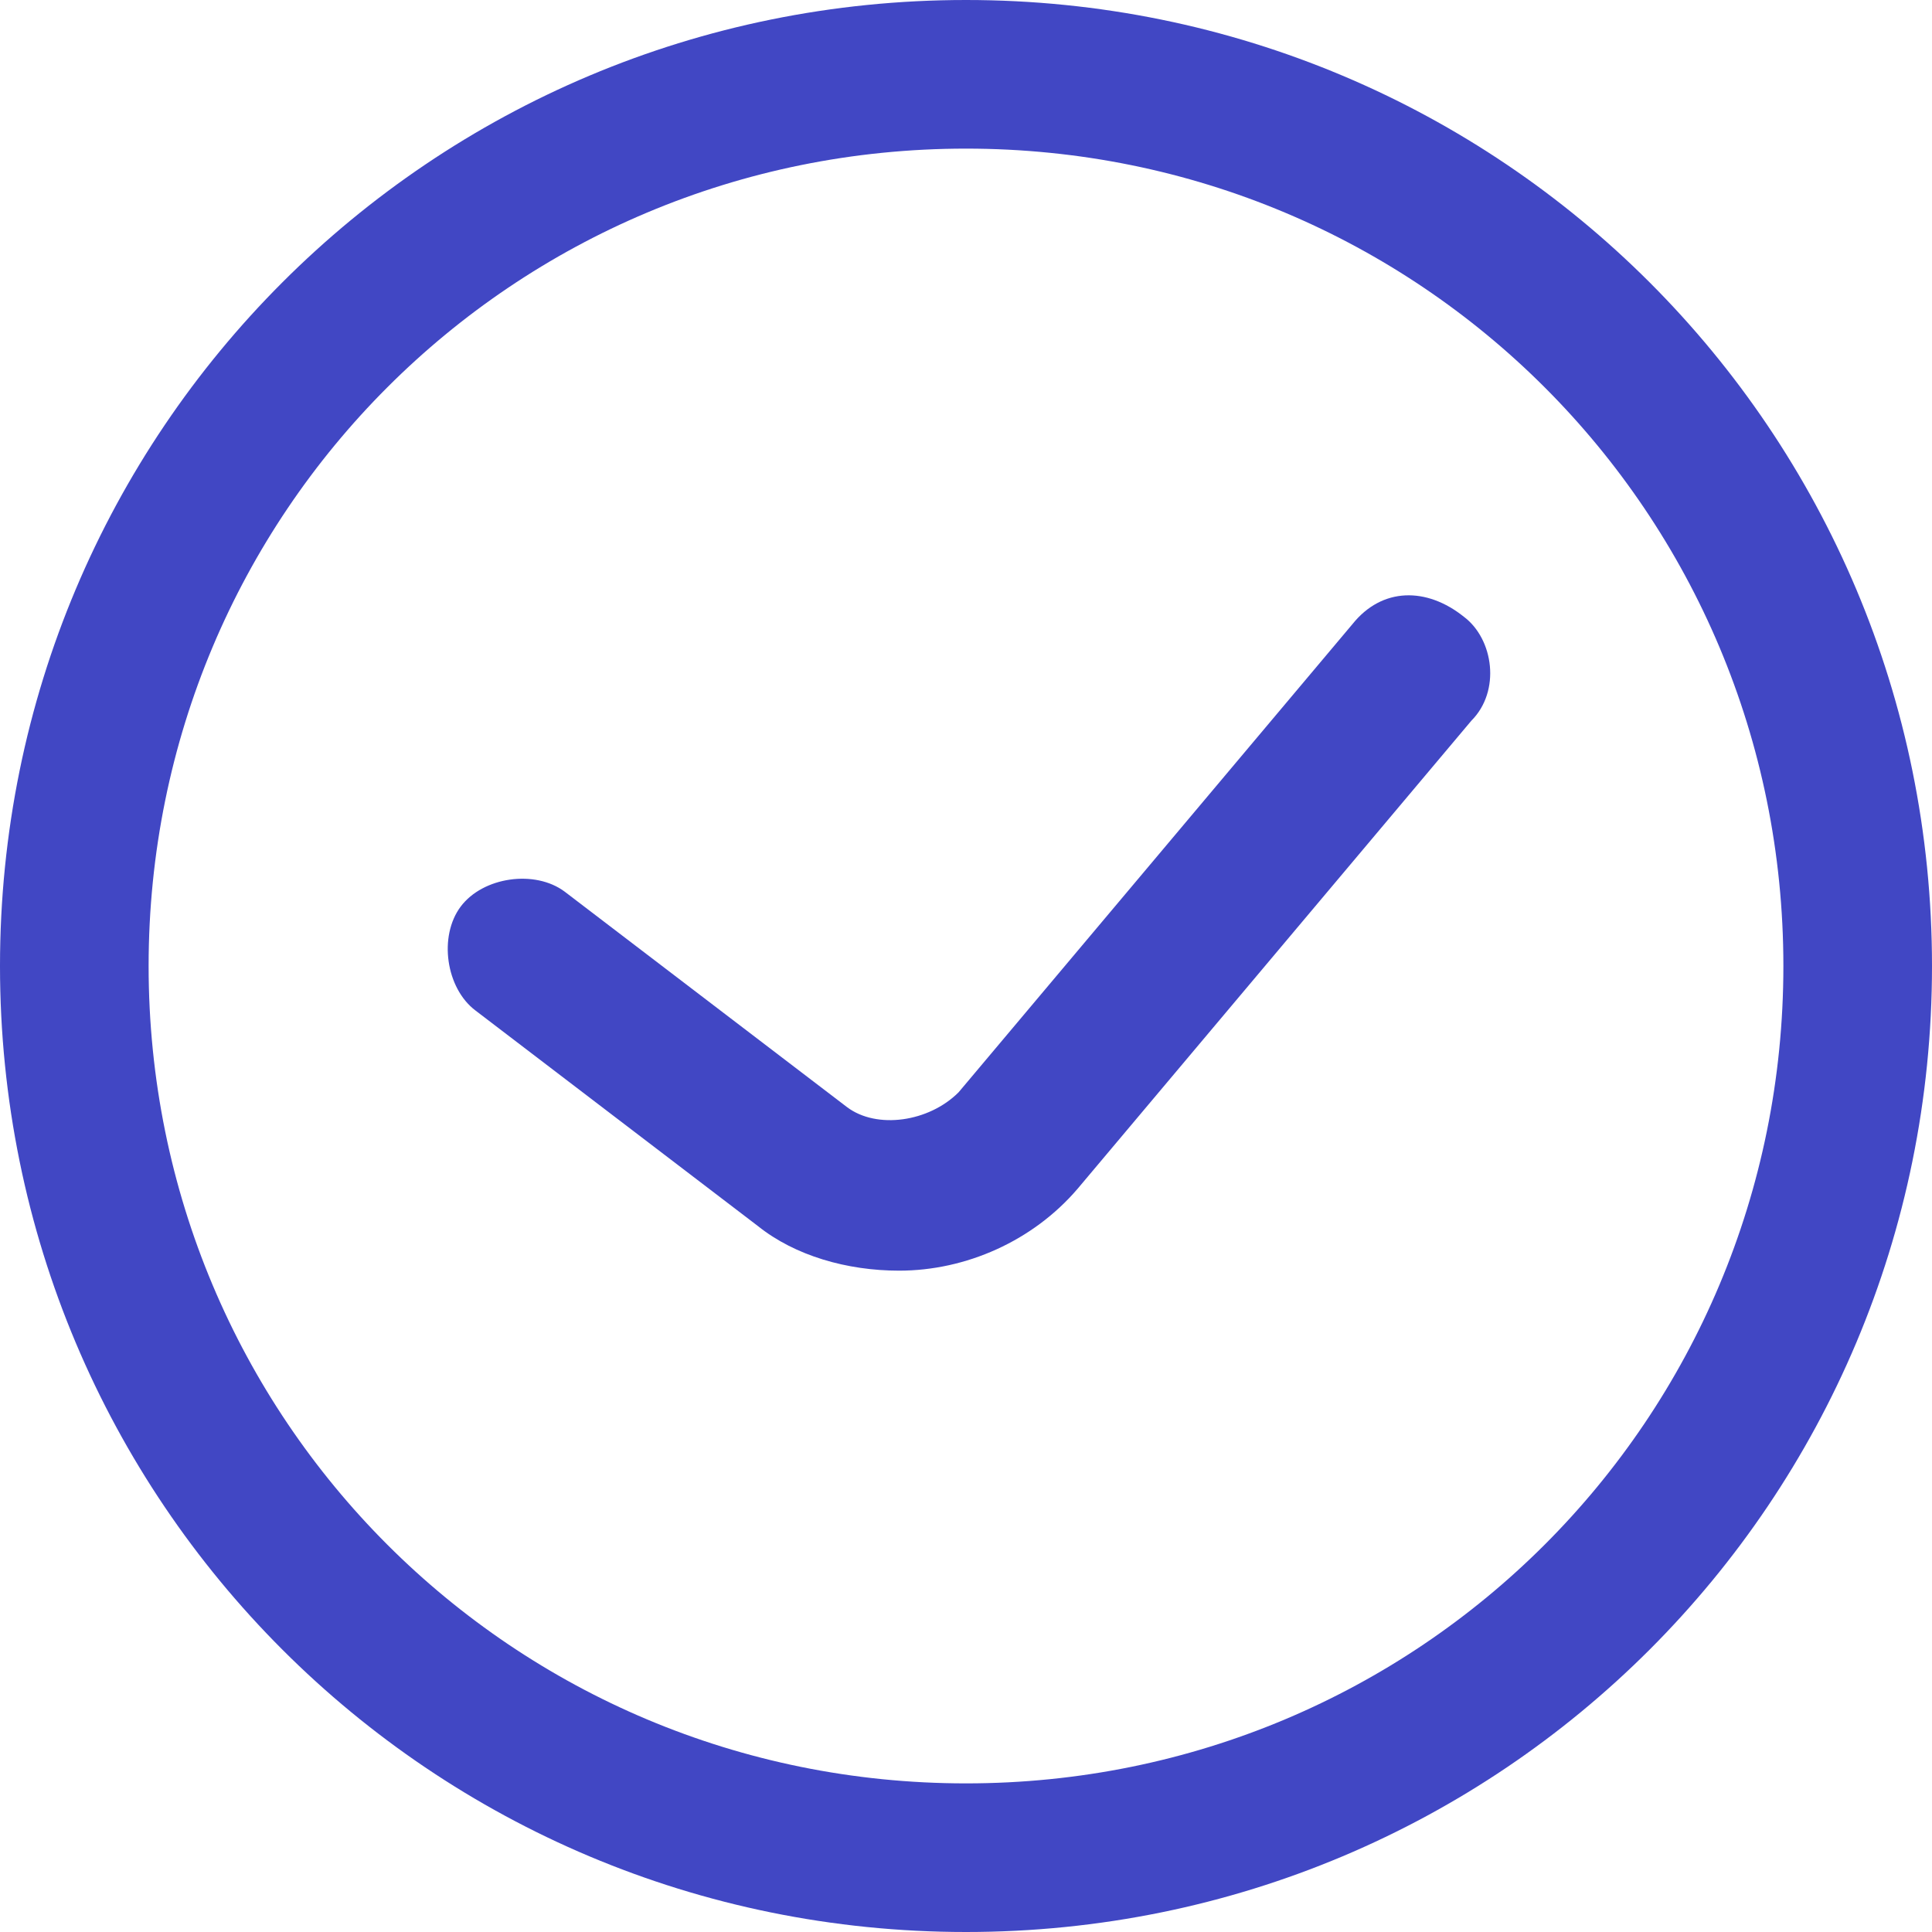
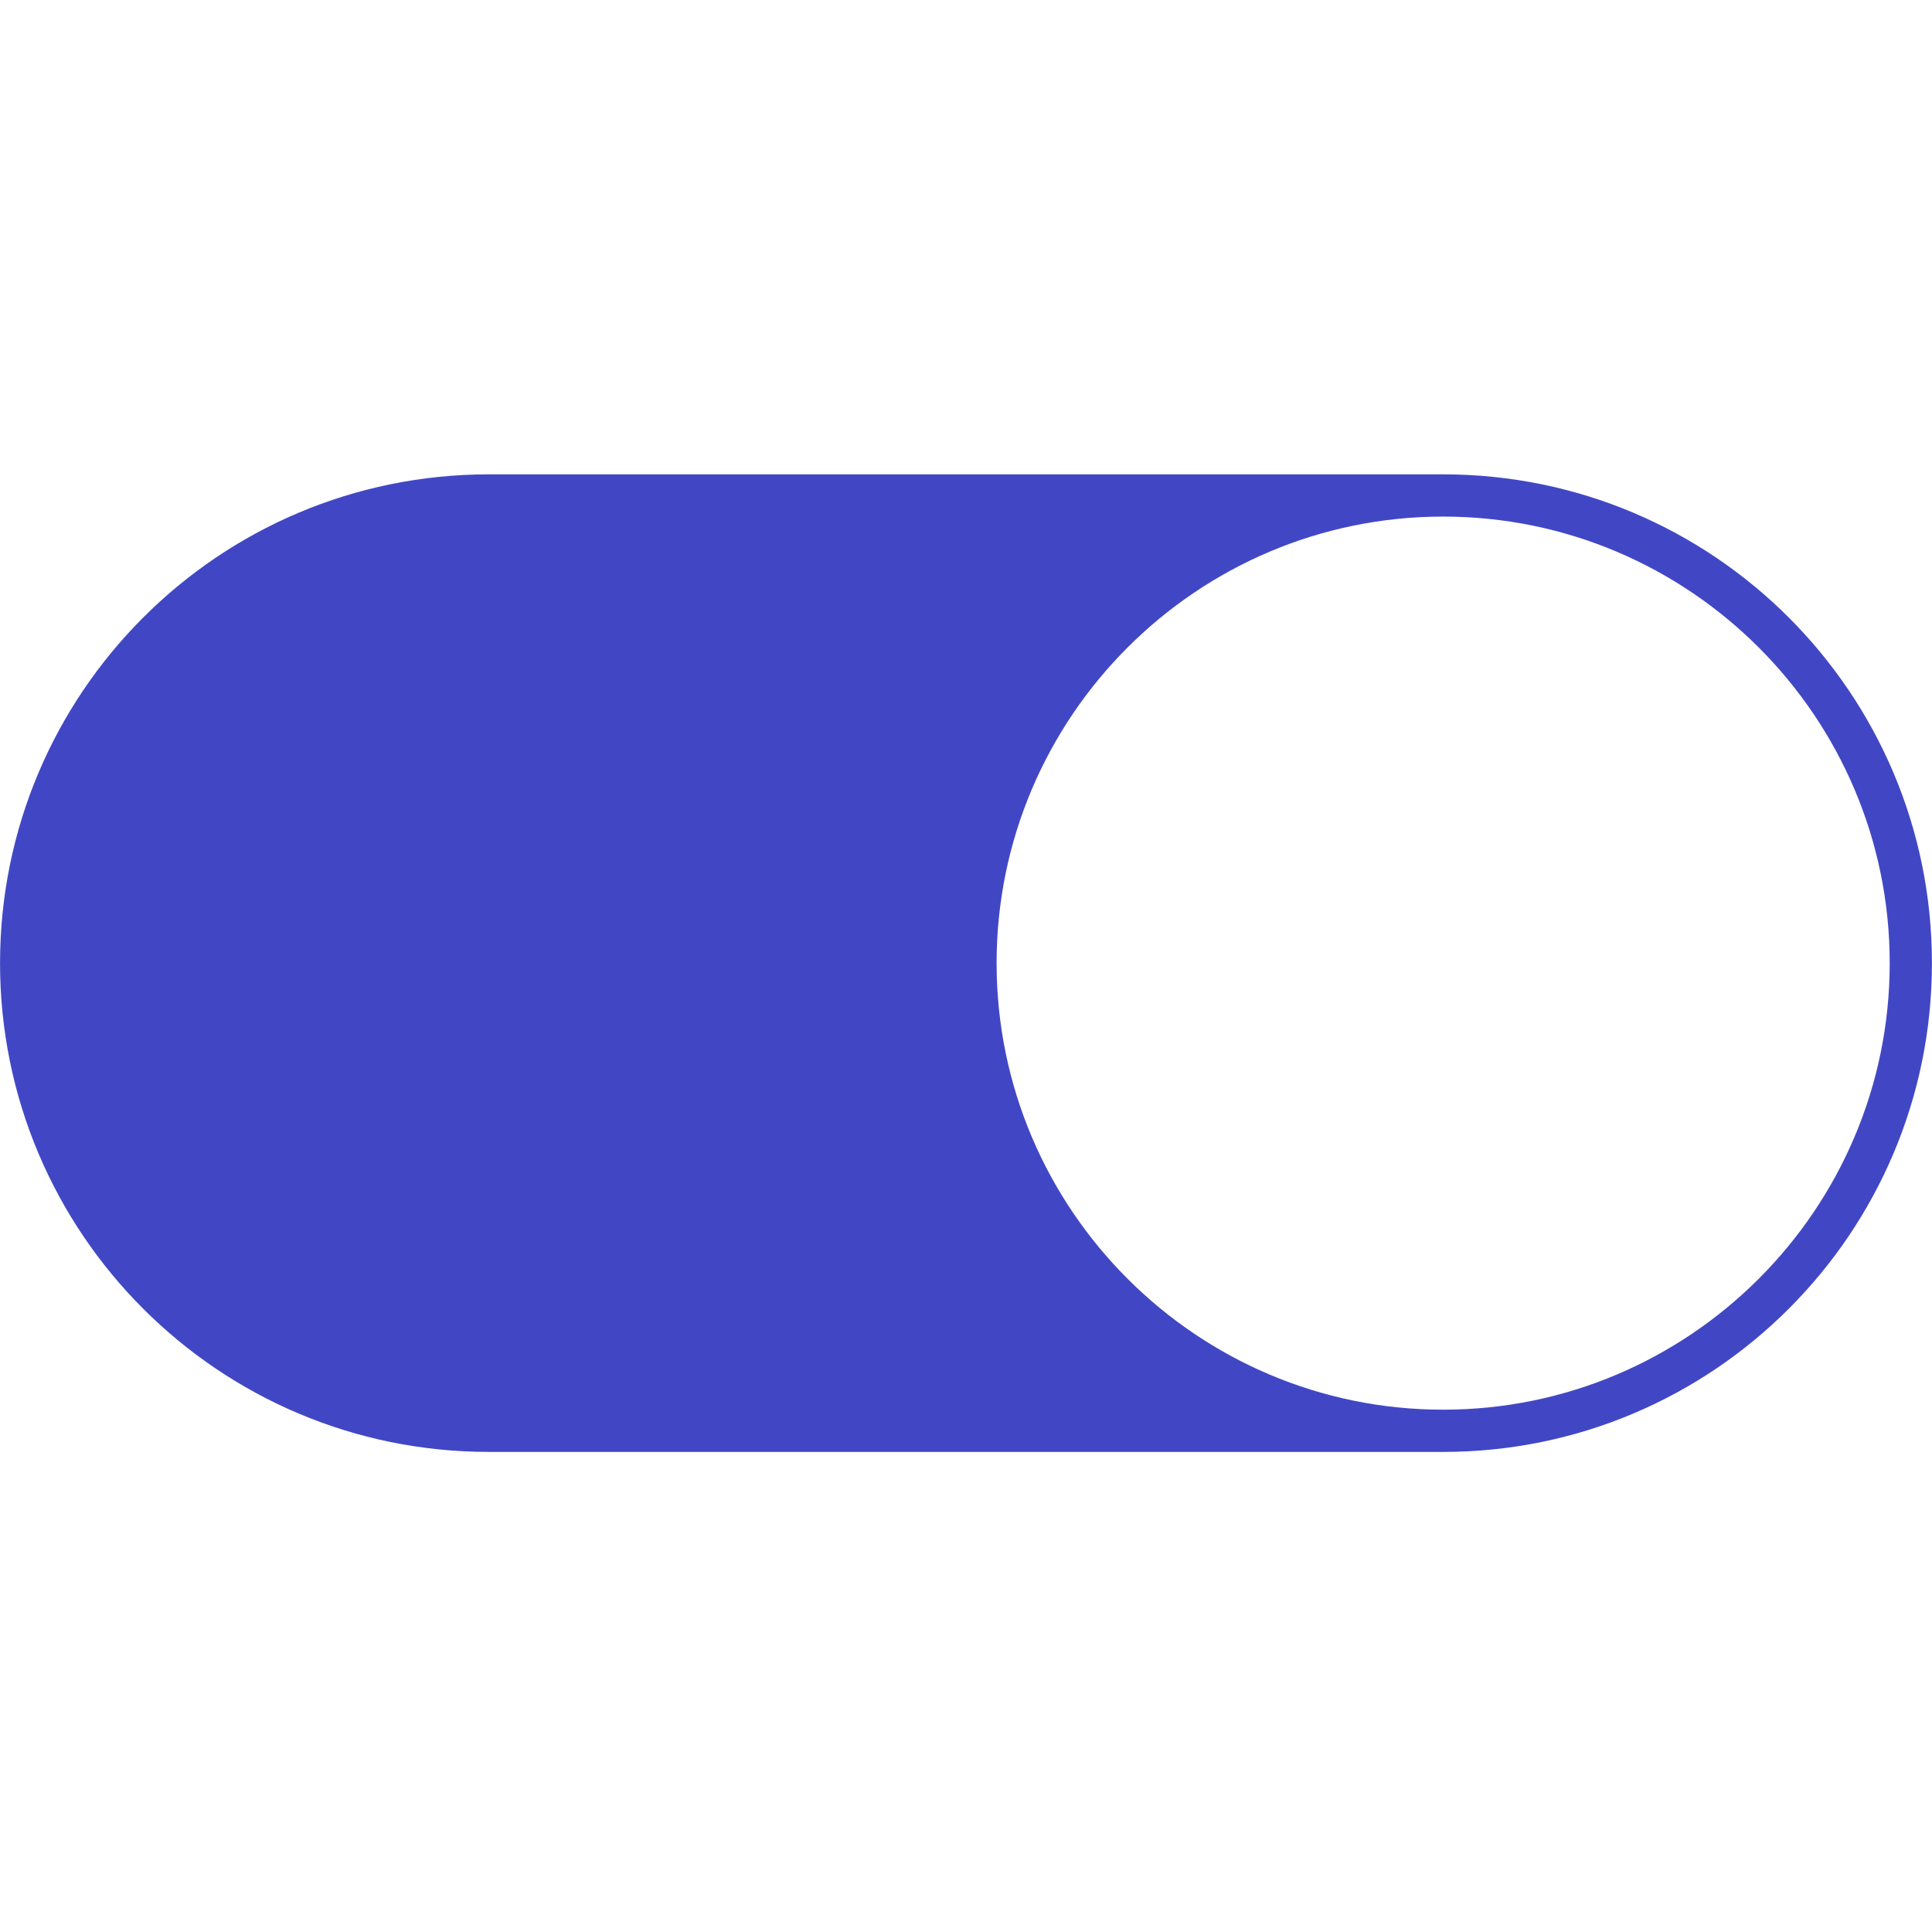
- <svg xmlns="http://www.w3.org/2000/svg" t="1641976717892" class="icon" viewBox="0 0 1024 1024" version="1.1" p-id="4277" width="16" height="16">
+ <svg xmlns="http://www.w3.org/2000/svg" t="1642064445105" class="icon" viewBox="0 0 1024 1024" version="1.1" p-id="6658" data-spm-anchor-id="a313x.7781069.0.i10" width="200" height="200">
  <defs>
    <style type="text/css" />
  </defs>
-   <path d="M512 0C228.431 0 0 228.431 0 512s228.431 512 512 512 512-228.431 512-512S795.569 0 512 0z m0 945.231C271.754 945.231 78.769 752.246 78.769 512S271.754 78.769 512 78.769s433.231 192.985 433.231 433.231-192.985 433.231-433.231 433.231z" p-id="4278" fill="#4147c4" />
-   <path d="M716.8 330.831l-208.738 248.123c-15.754 15.754-43.323 19.692-59.077 7.877L299.323 472.615c-15.754-11.815-43.323-7.877-55.138 7.877-11.815 15.754-7.877 43.323 7.877 55.138l149.662 114.215c19.692 15.754 47.262 23.631 74.831 23.631 35.446 0 70.892-15.754 94.523-43.323l208.738-248.123c15.754-15.754 11.815-43.323-3.938-55.138-19.692-15.754-43.323-15.754-59.077 3.938z" p-id="4279" fill="#4147c4" />
+   <path d="M764.904 251.418 259.086 251.418c-143.077 0-259.065 115.99-259.065 259.065 0 143.078 115.989 259.063 259.065 259.063l505.818 0c143.075 0 259.063-115.986 259.063-259.063C1023.968 367.408 907.98 251.418 764.904 251.418zM764.904 747.165c-130.507 0-236.683-106.175-236.683-236.683S634.397 273.799 764.904 273.799s236.684 106.176 236.684 236.684S895.412 747.165 764.904 747.165z" p-id="6659" fill="#4147c4" />
</svg>
